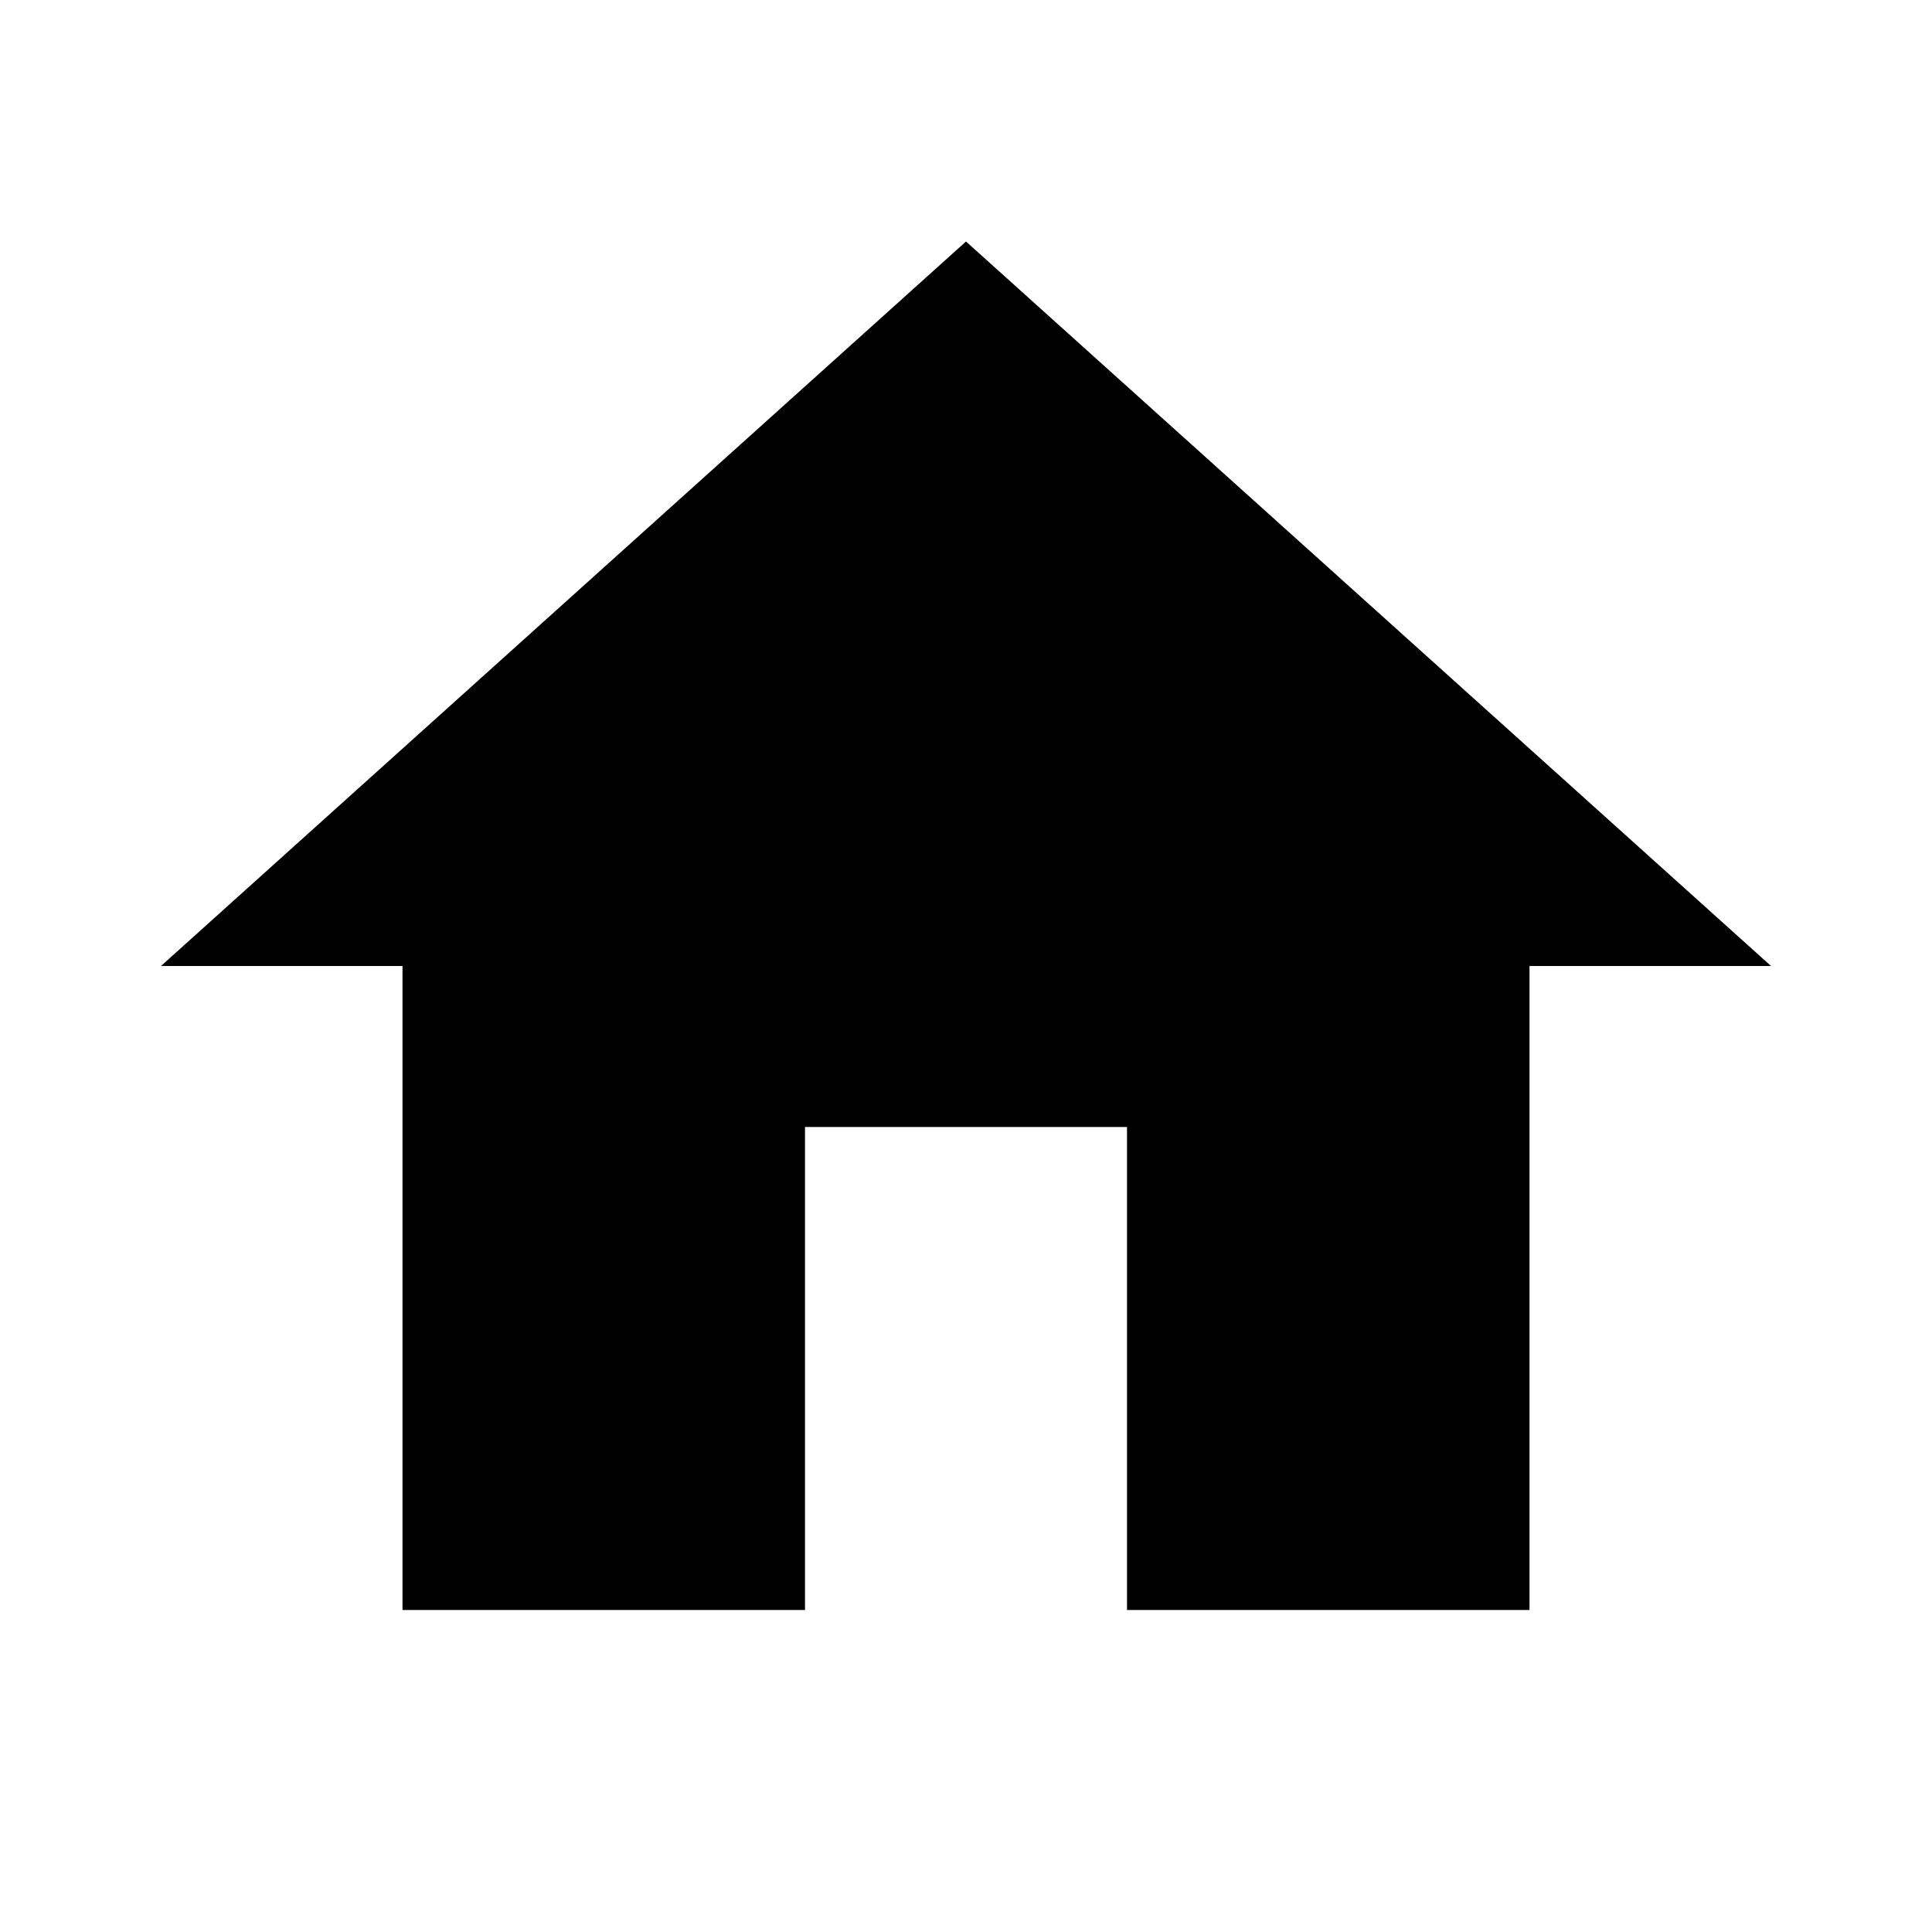
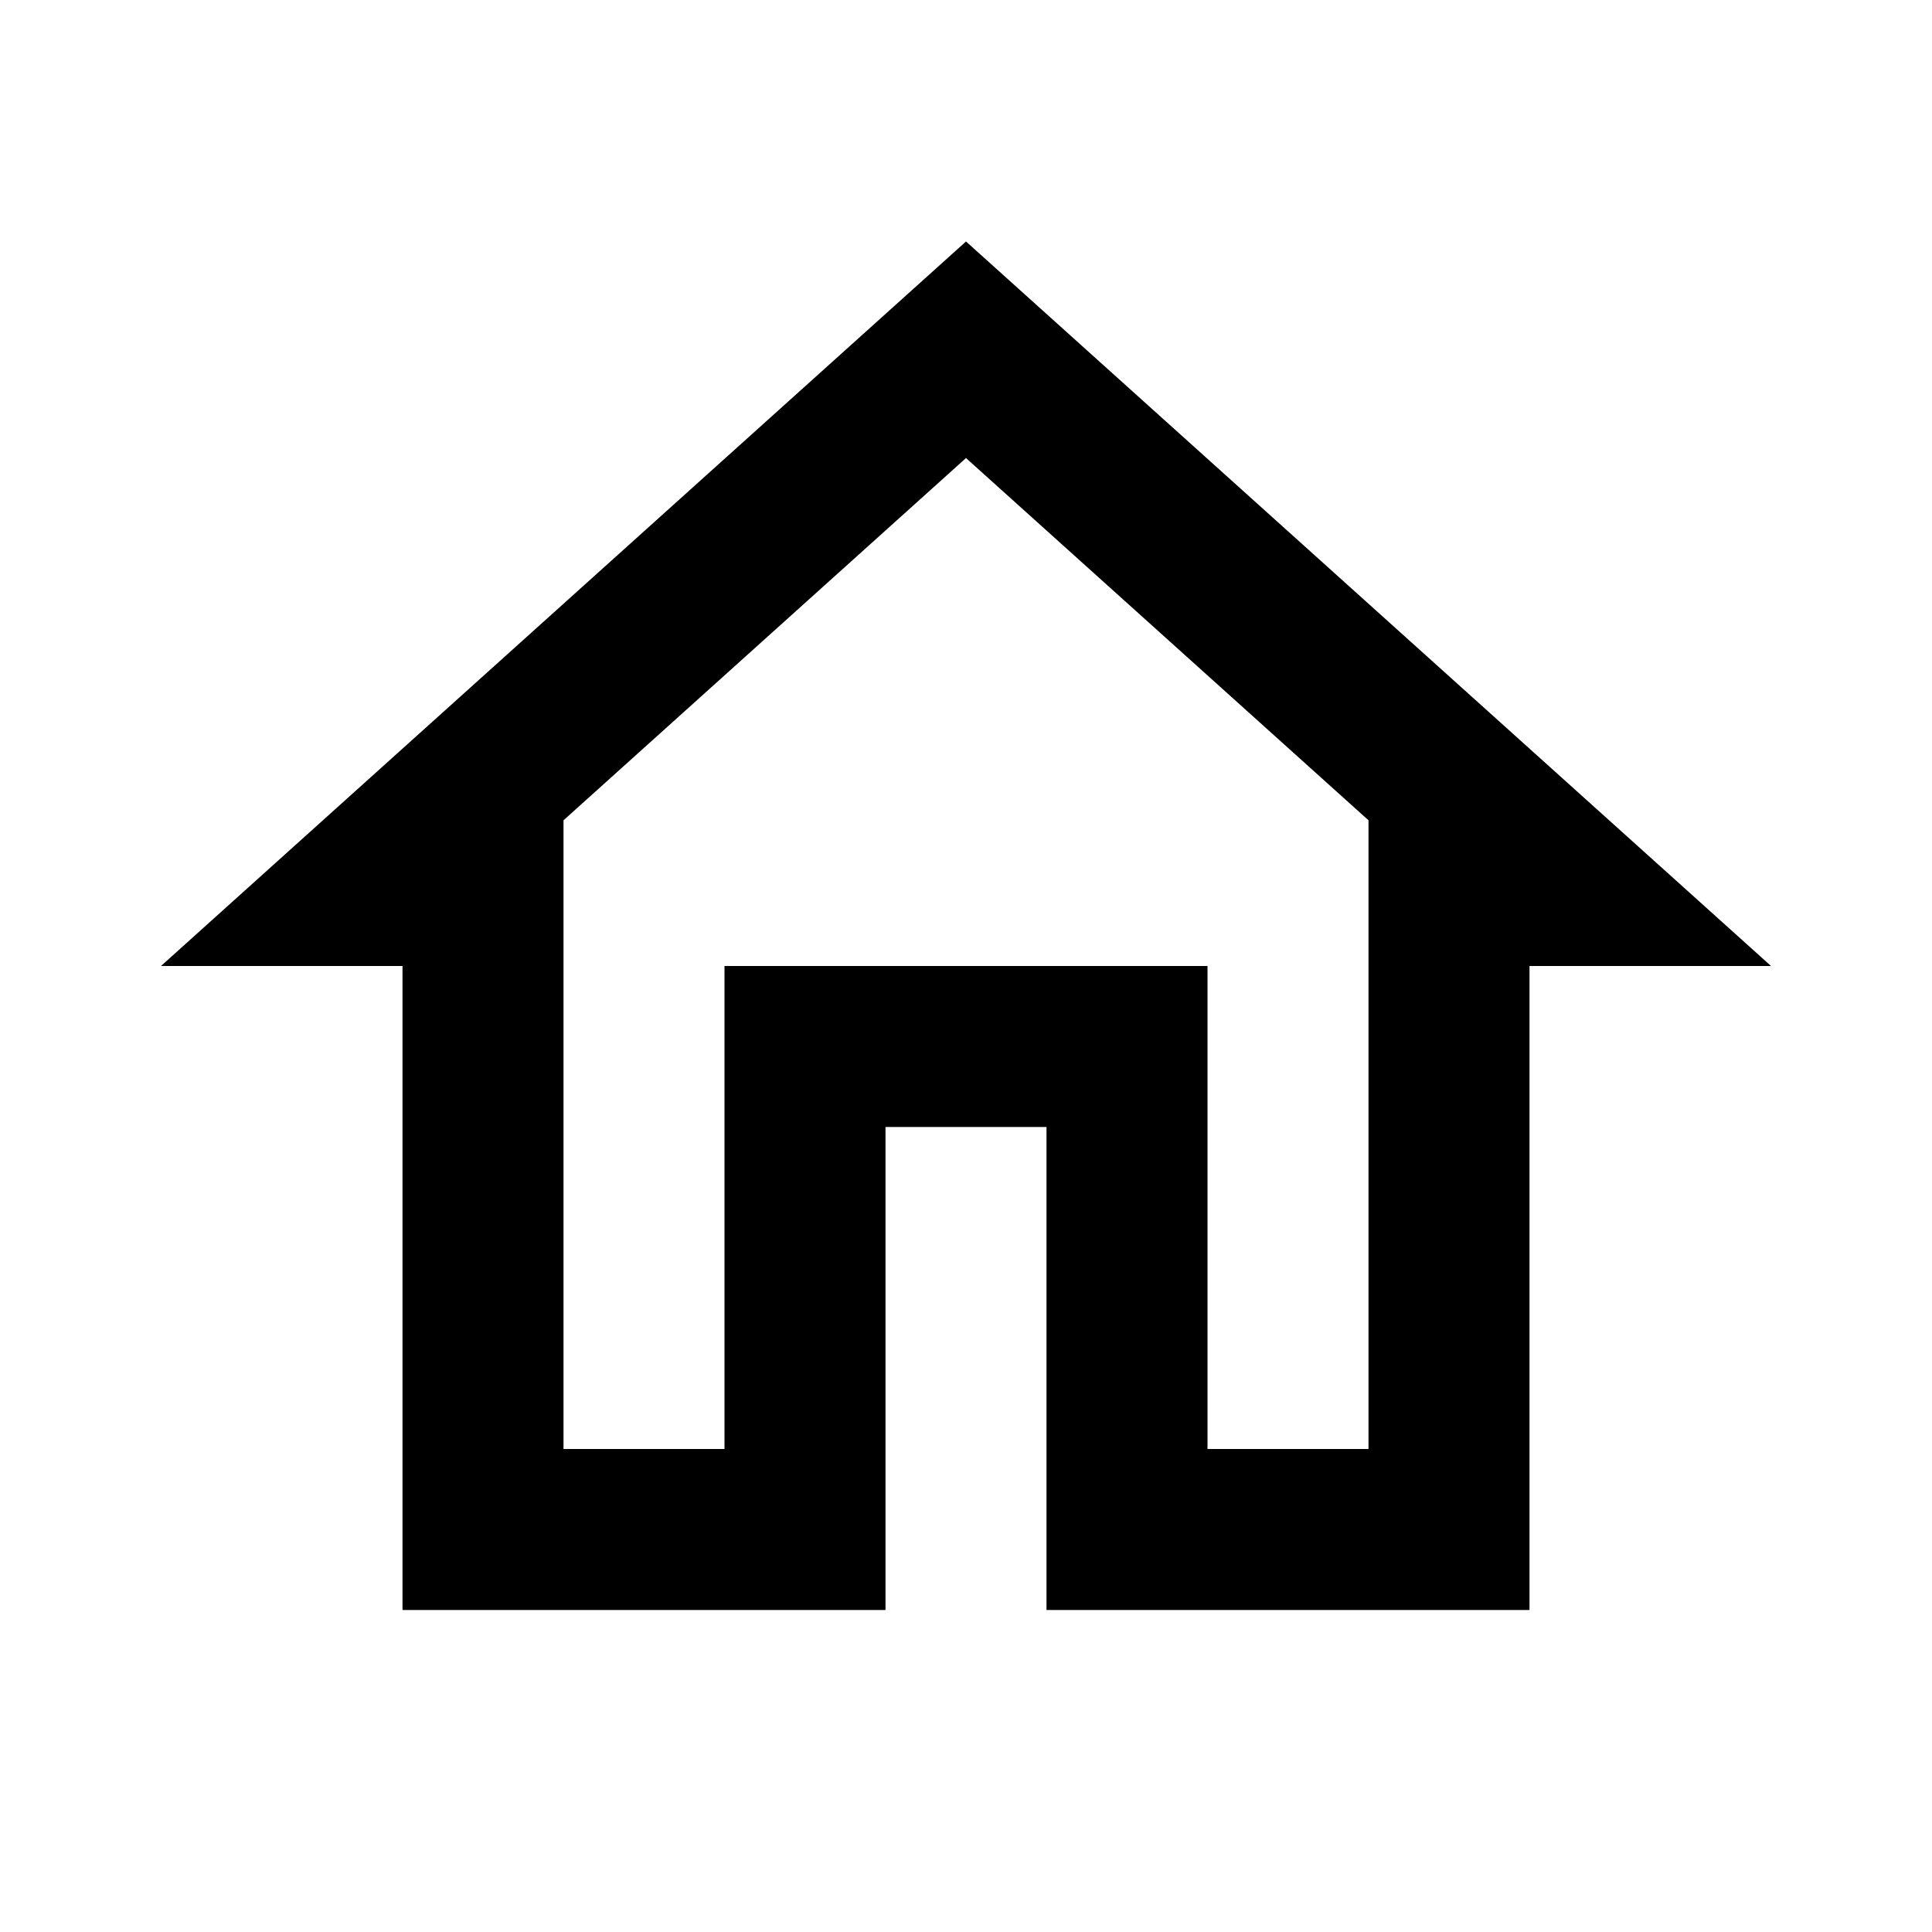
- <svg xmlns="http://www.w3.org/2000/svg" viewBox="0 0 24 24" fill="black" width="18px" height="18px">
-   <path d="M0 0h24v24H0z" fill="none" />
-   <path d="M10 20v-6h4v6h5v-8h3L12 3 2 12h3v8z" />
+ <svg xmlns="http://www.w3.org/2000/svg" height="24" viewBox="0 0 24 24" width="24">
+   <path d="M0 0h24v24H0V0z" fill="none" />
+   <path d="M12 5.69l5 4.5V18h-2v-6H9v6H7v-7.81l5-4.5M12 3L2 12h3v8h6v-6h2v6h6v-8h3L12 3z" />
</svg>
